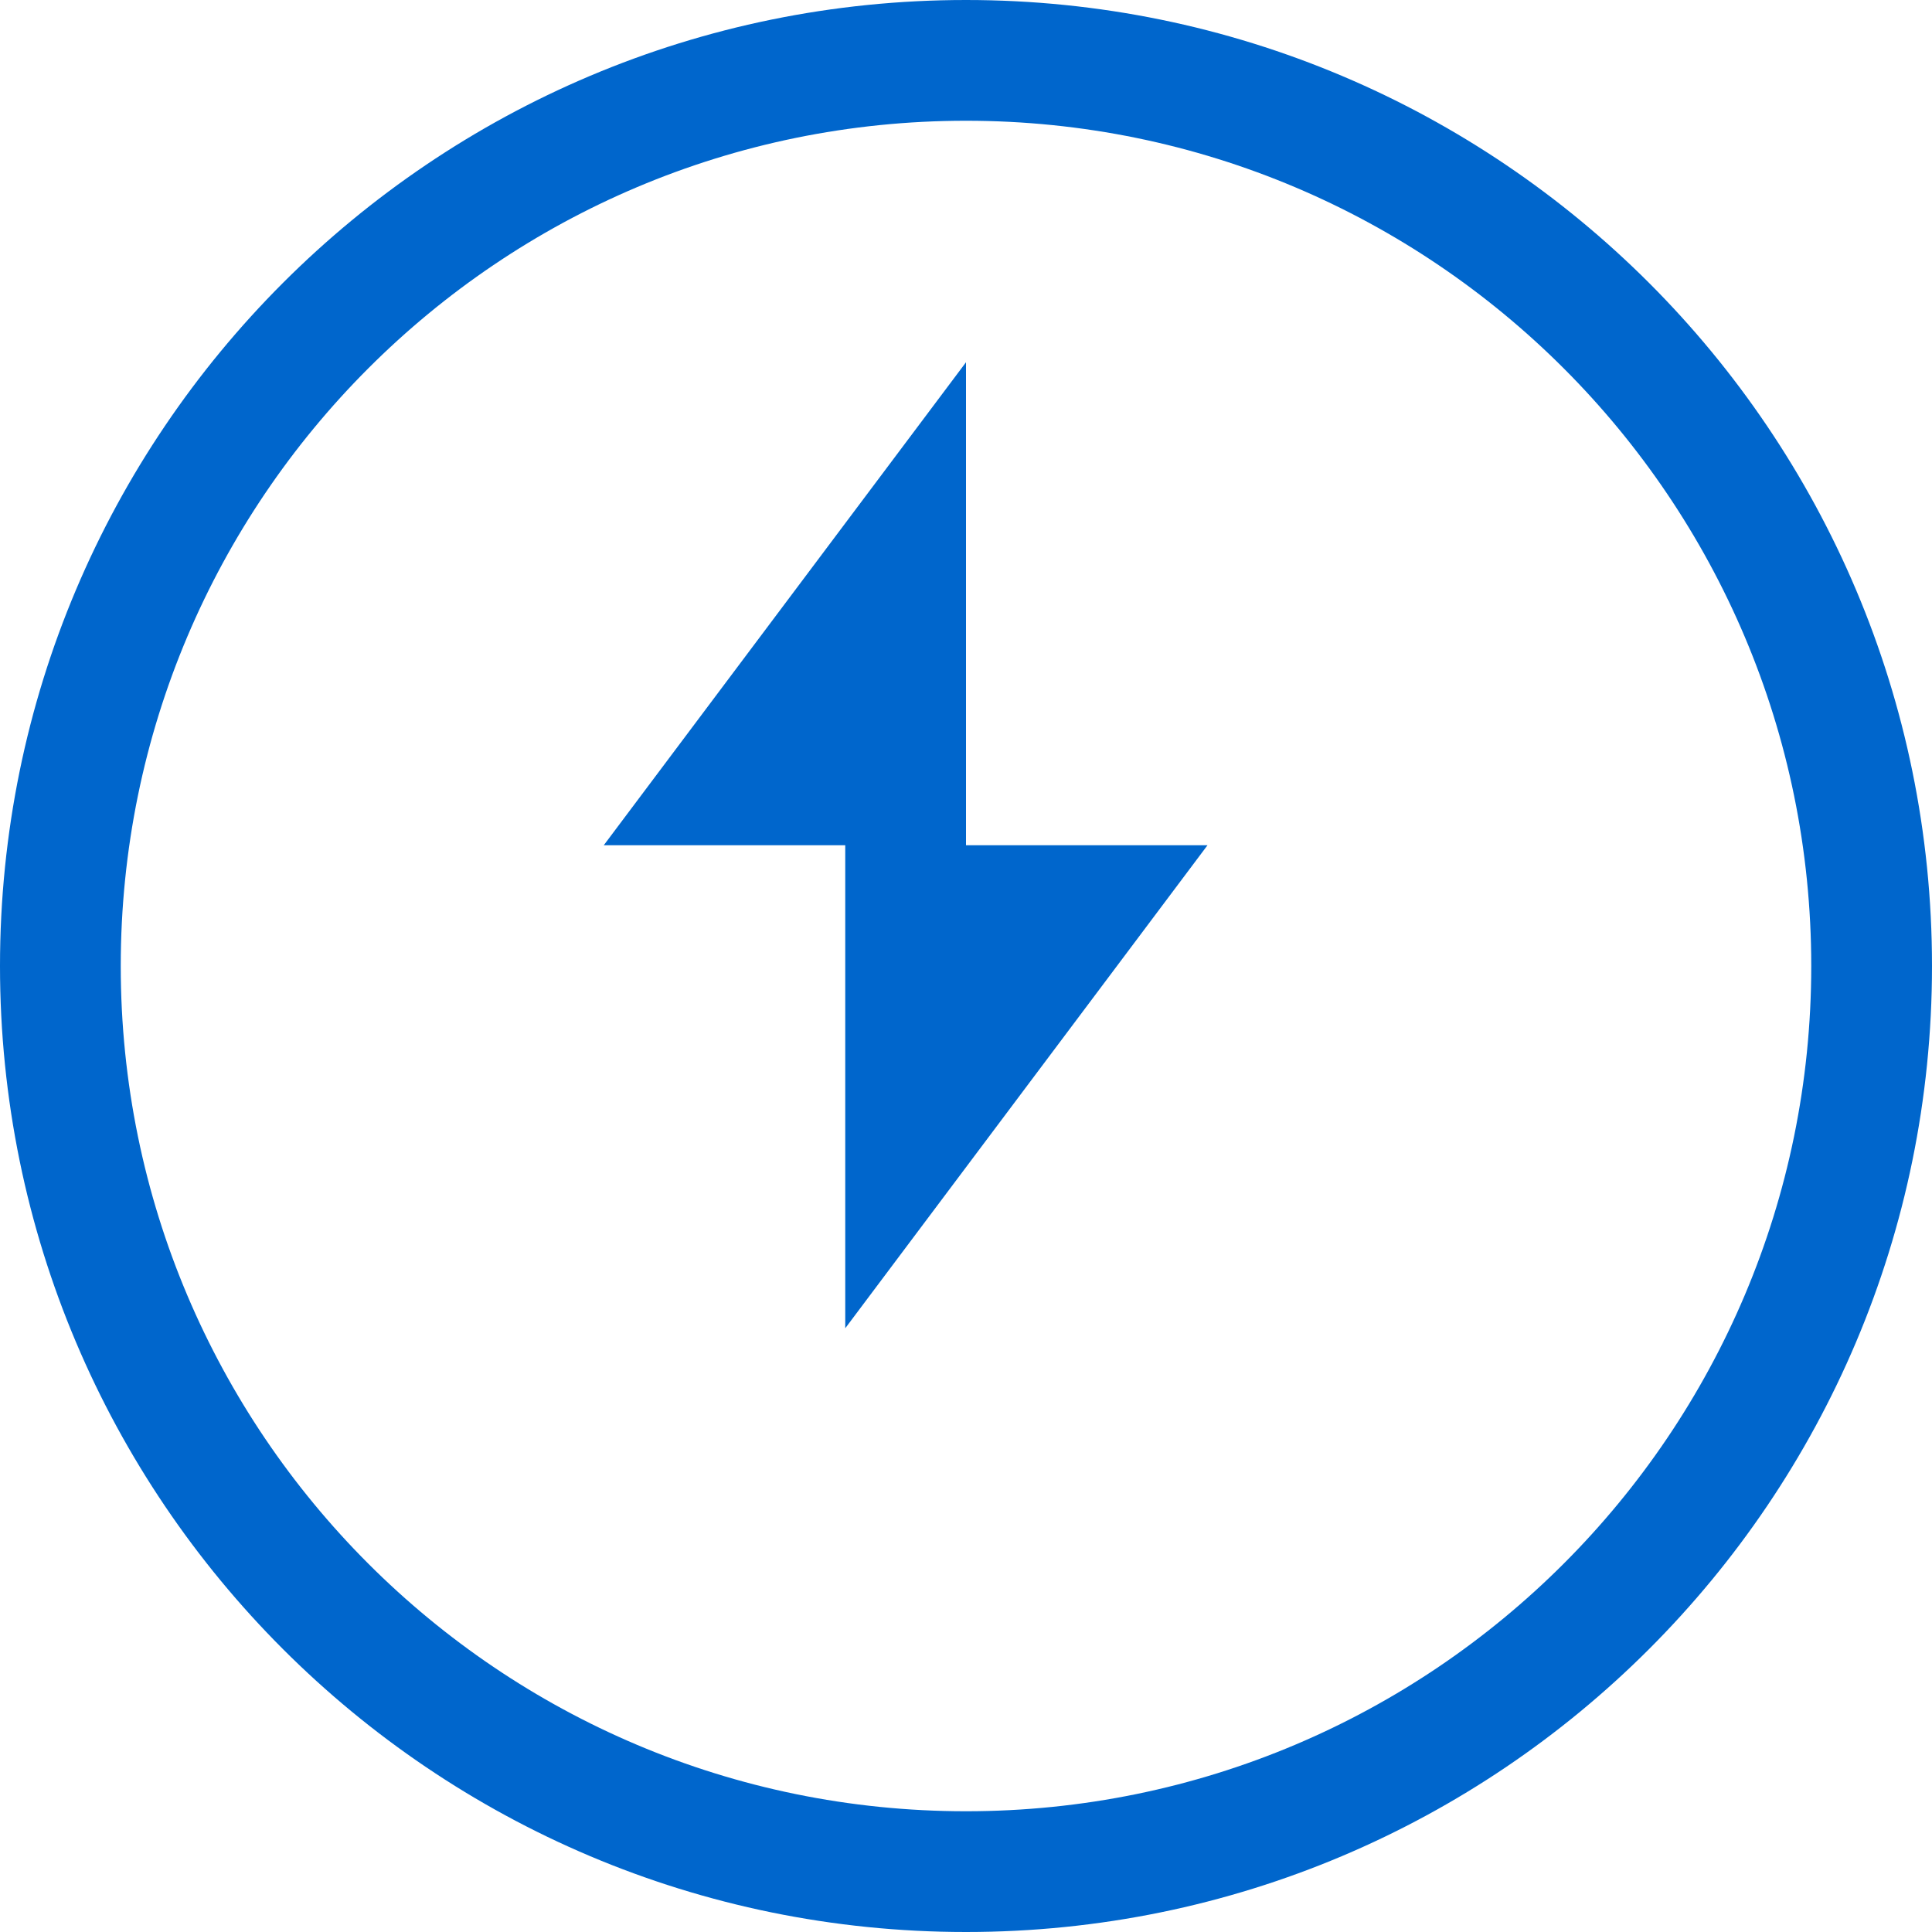
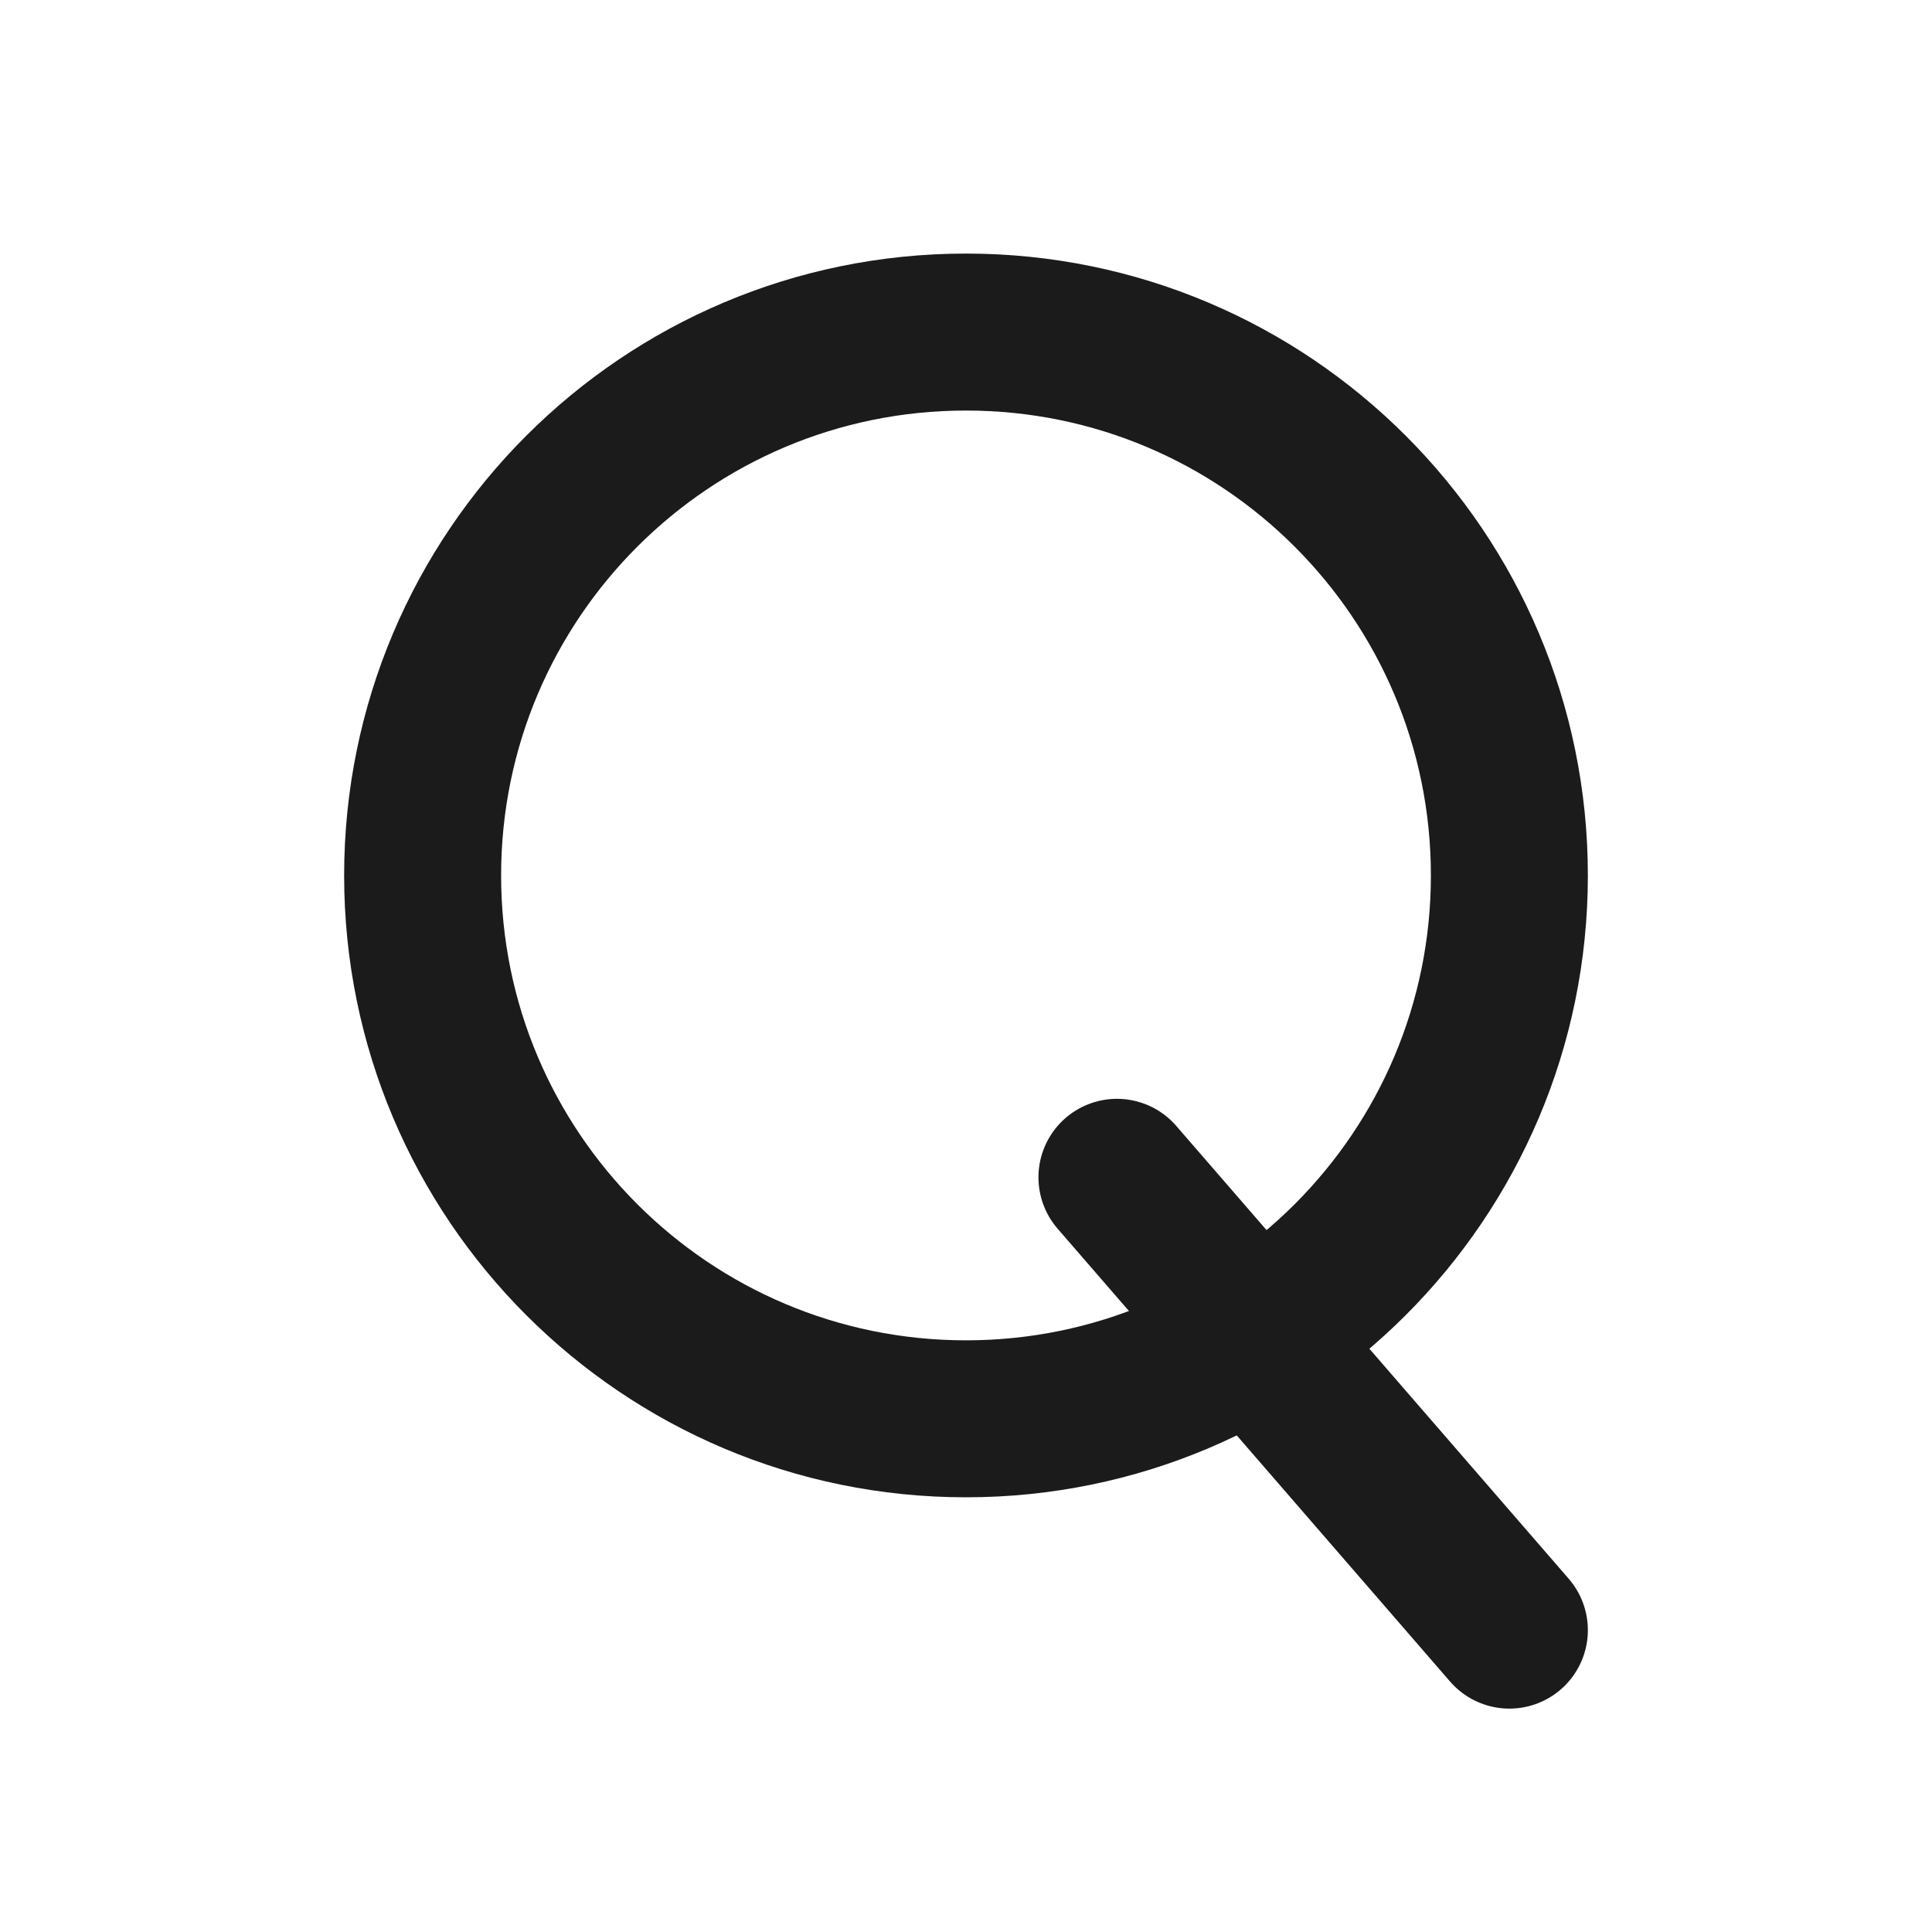
<svg xmlns="http://www.w3.org/2000/svg" viewBox="0 0 32 32">
  <style>
-     .lightning { fill: #0066cc; }
-     @media (prefers-color-scheme: dark) {
-       .lightning { fill: #4da6ff; }
-     }
+     .mark { fill: none; stroke: #1b1b1c; stroke-width: 2.6; }
+     @media (prefers-color-scheme: dark) { .mark { stroke: #dedcd5; } }
  </style>
-   <path class="lightning" d="M16 2c7.732 0 14 6.268 14 14s-6.268 14-14 14S2 23.732 2 16 8.268 2 16 2m0-2C7.163 0 0 7.163 0 16s7.163 16 16 16 16-7.163 16-16S24.837 0 16 0z" />
-   <path class="lightning" d="M16 6l-6 8h4v8l6-8h-4V6z" />
+   <circle class="mark" cx="16" cy="14.5" r="9" />
+   <path class="mark" d="M18.5 19.5 25 27" stroke-linecap="round" />
</svg>
